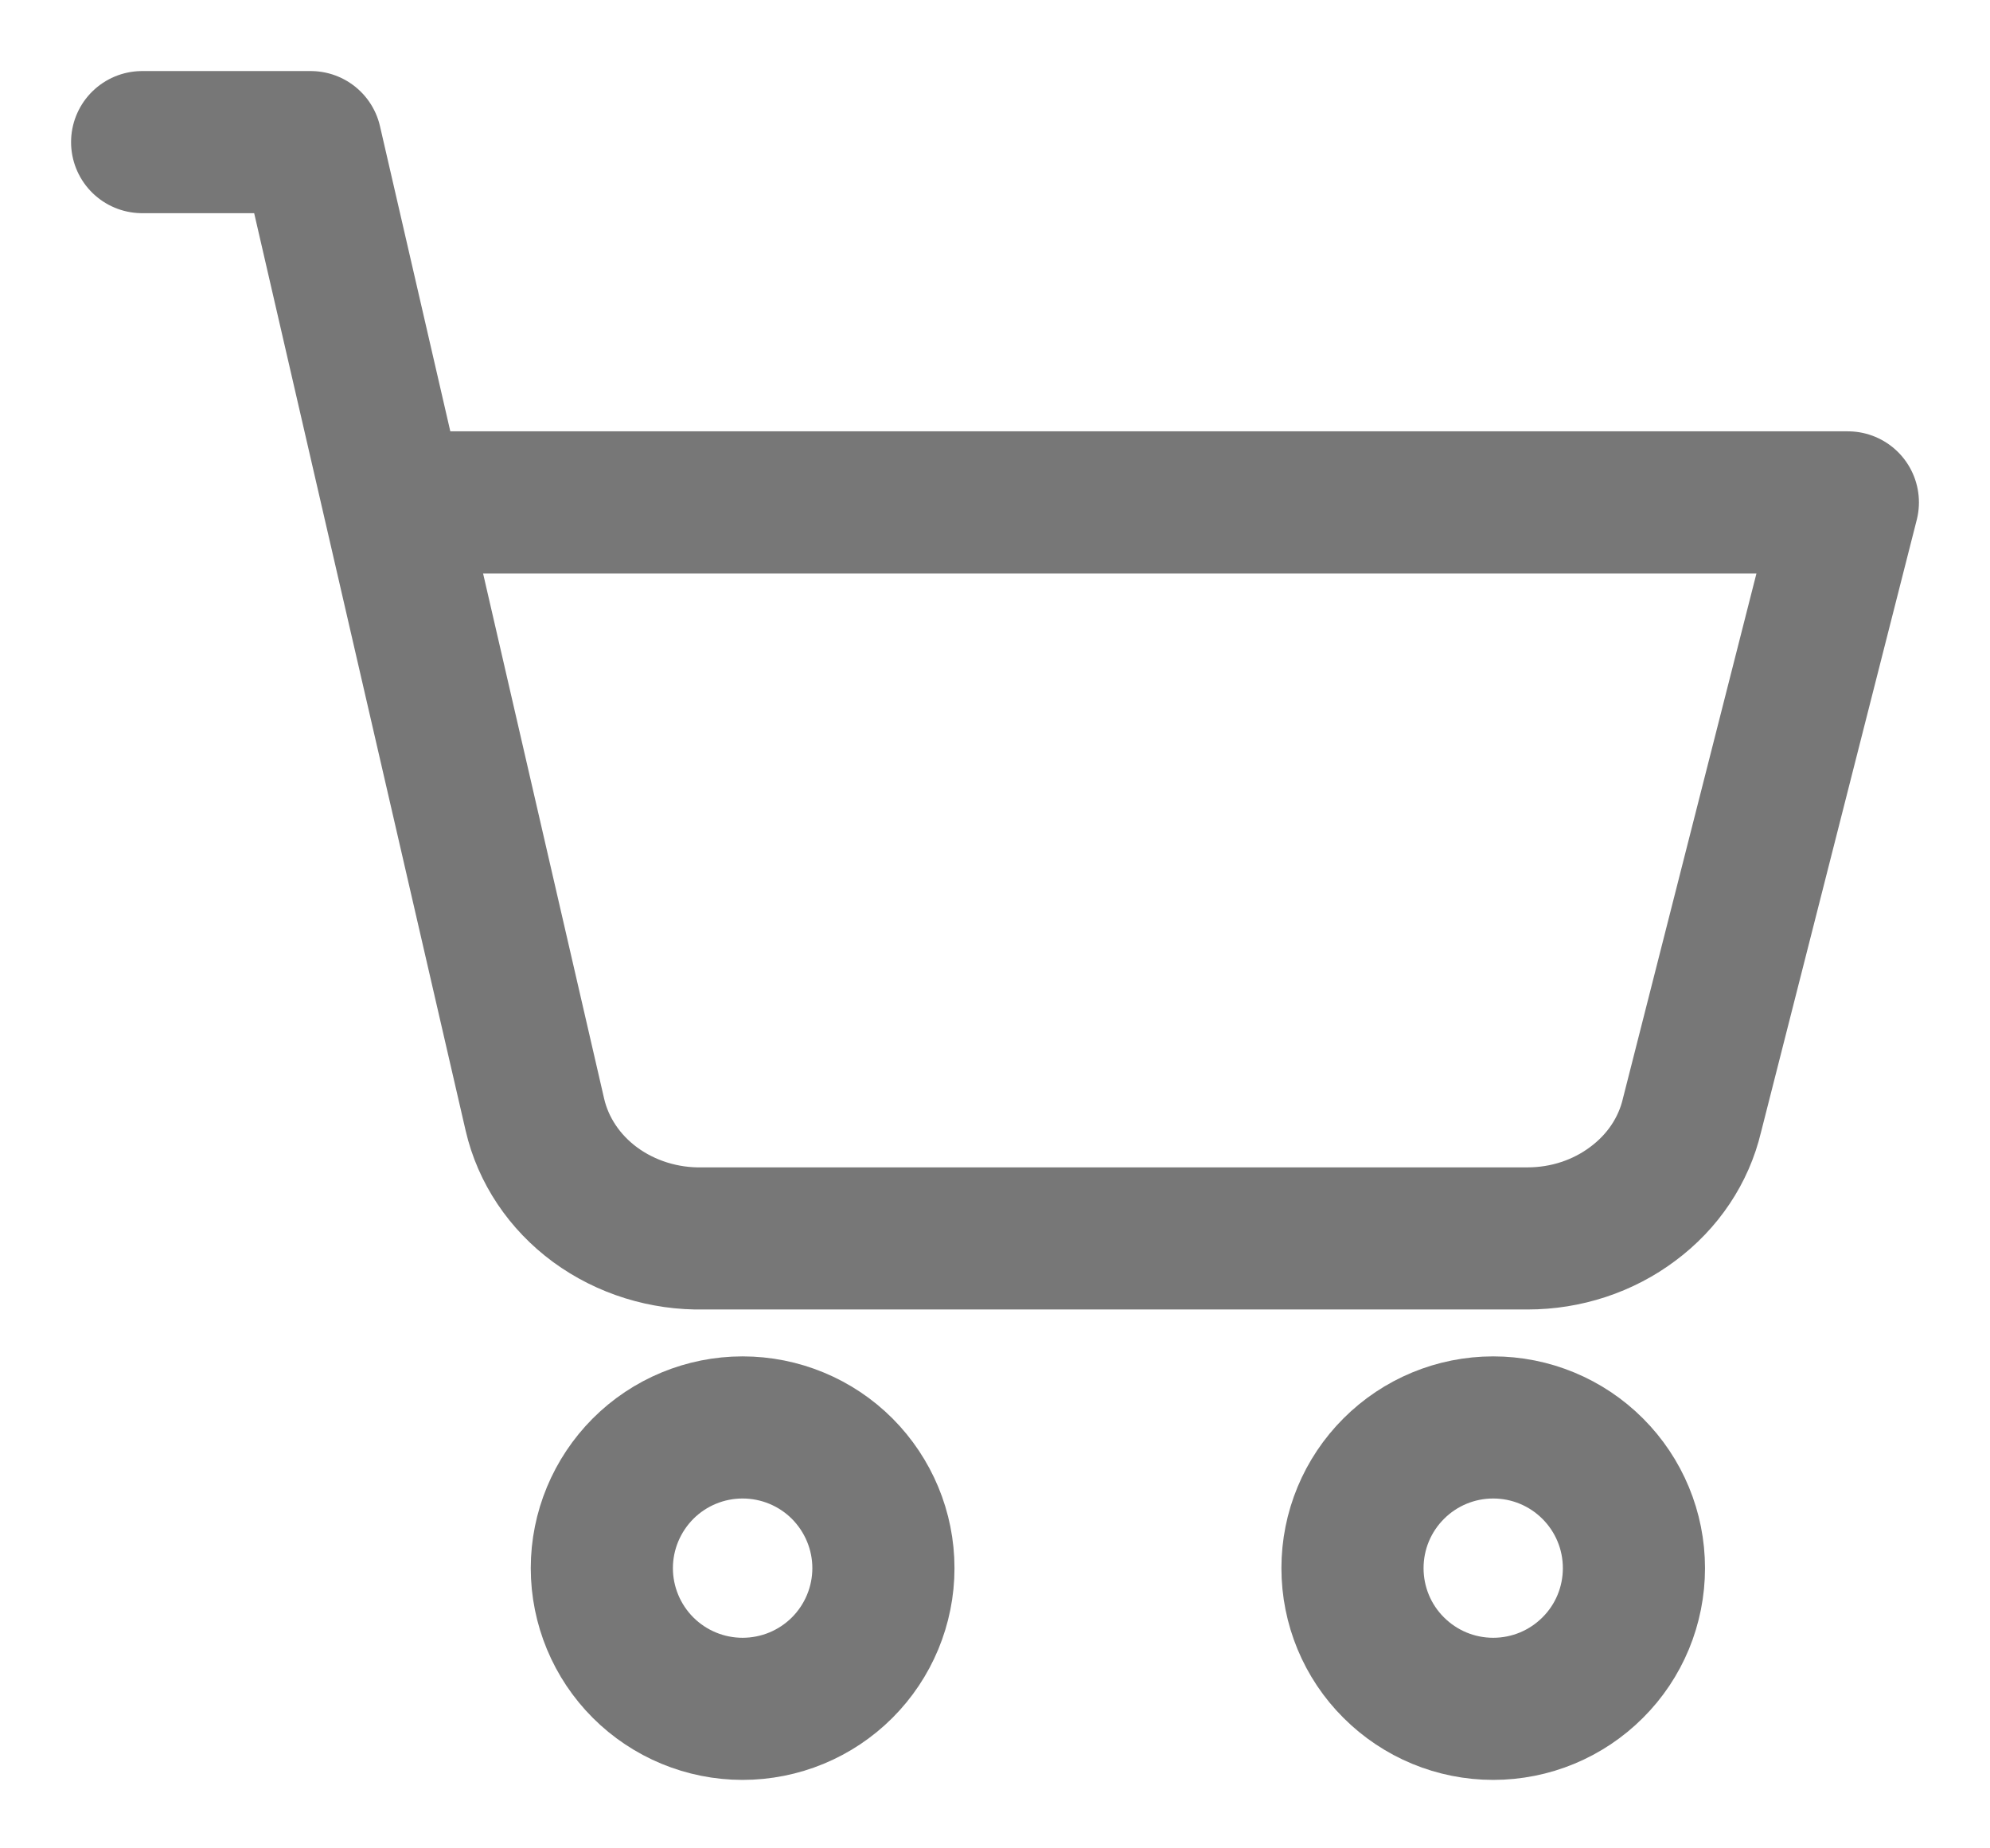
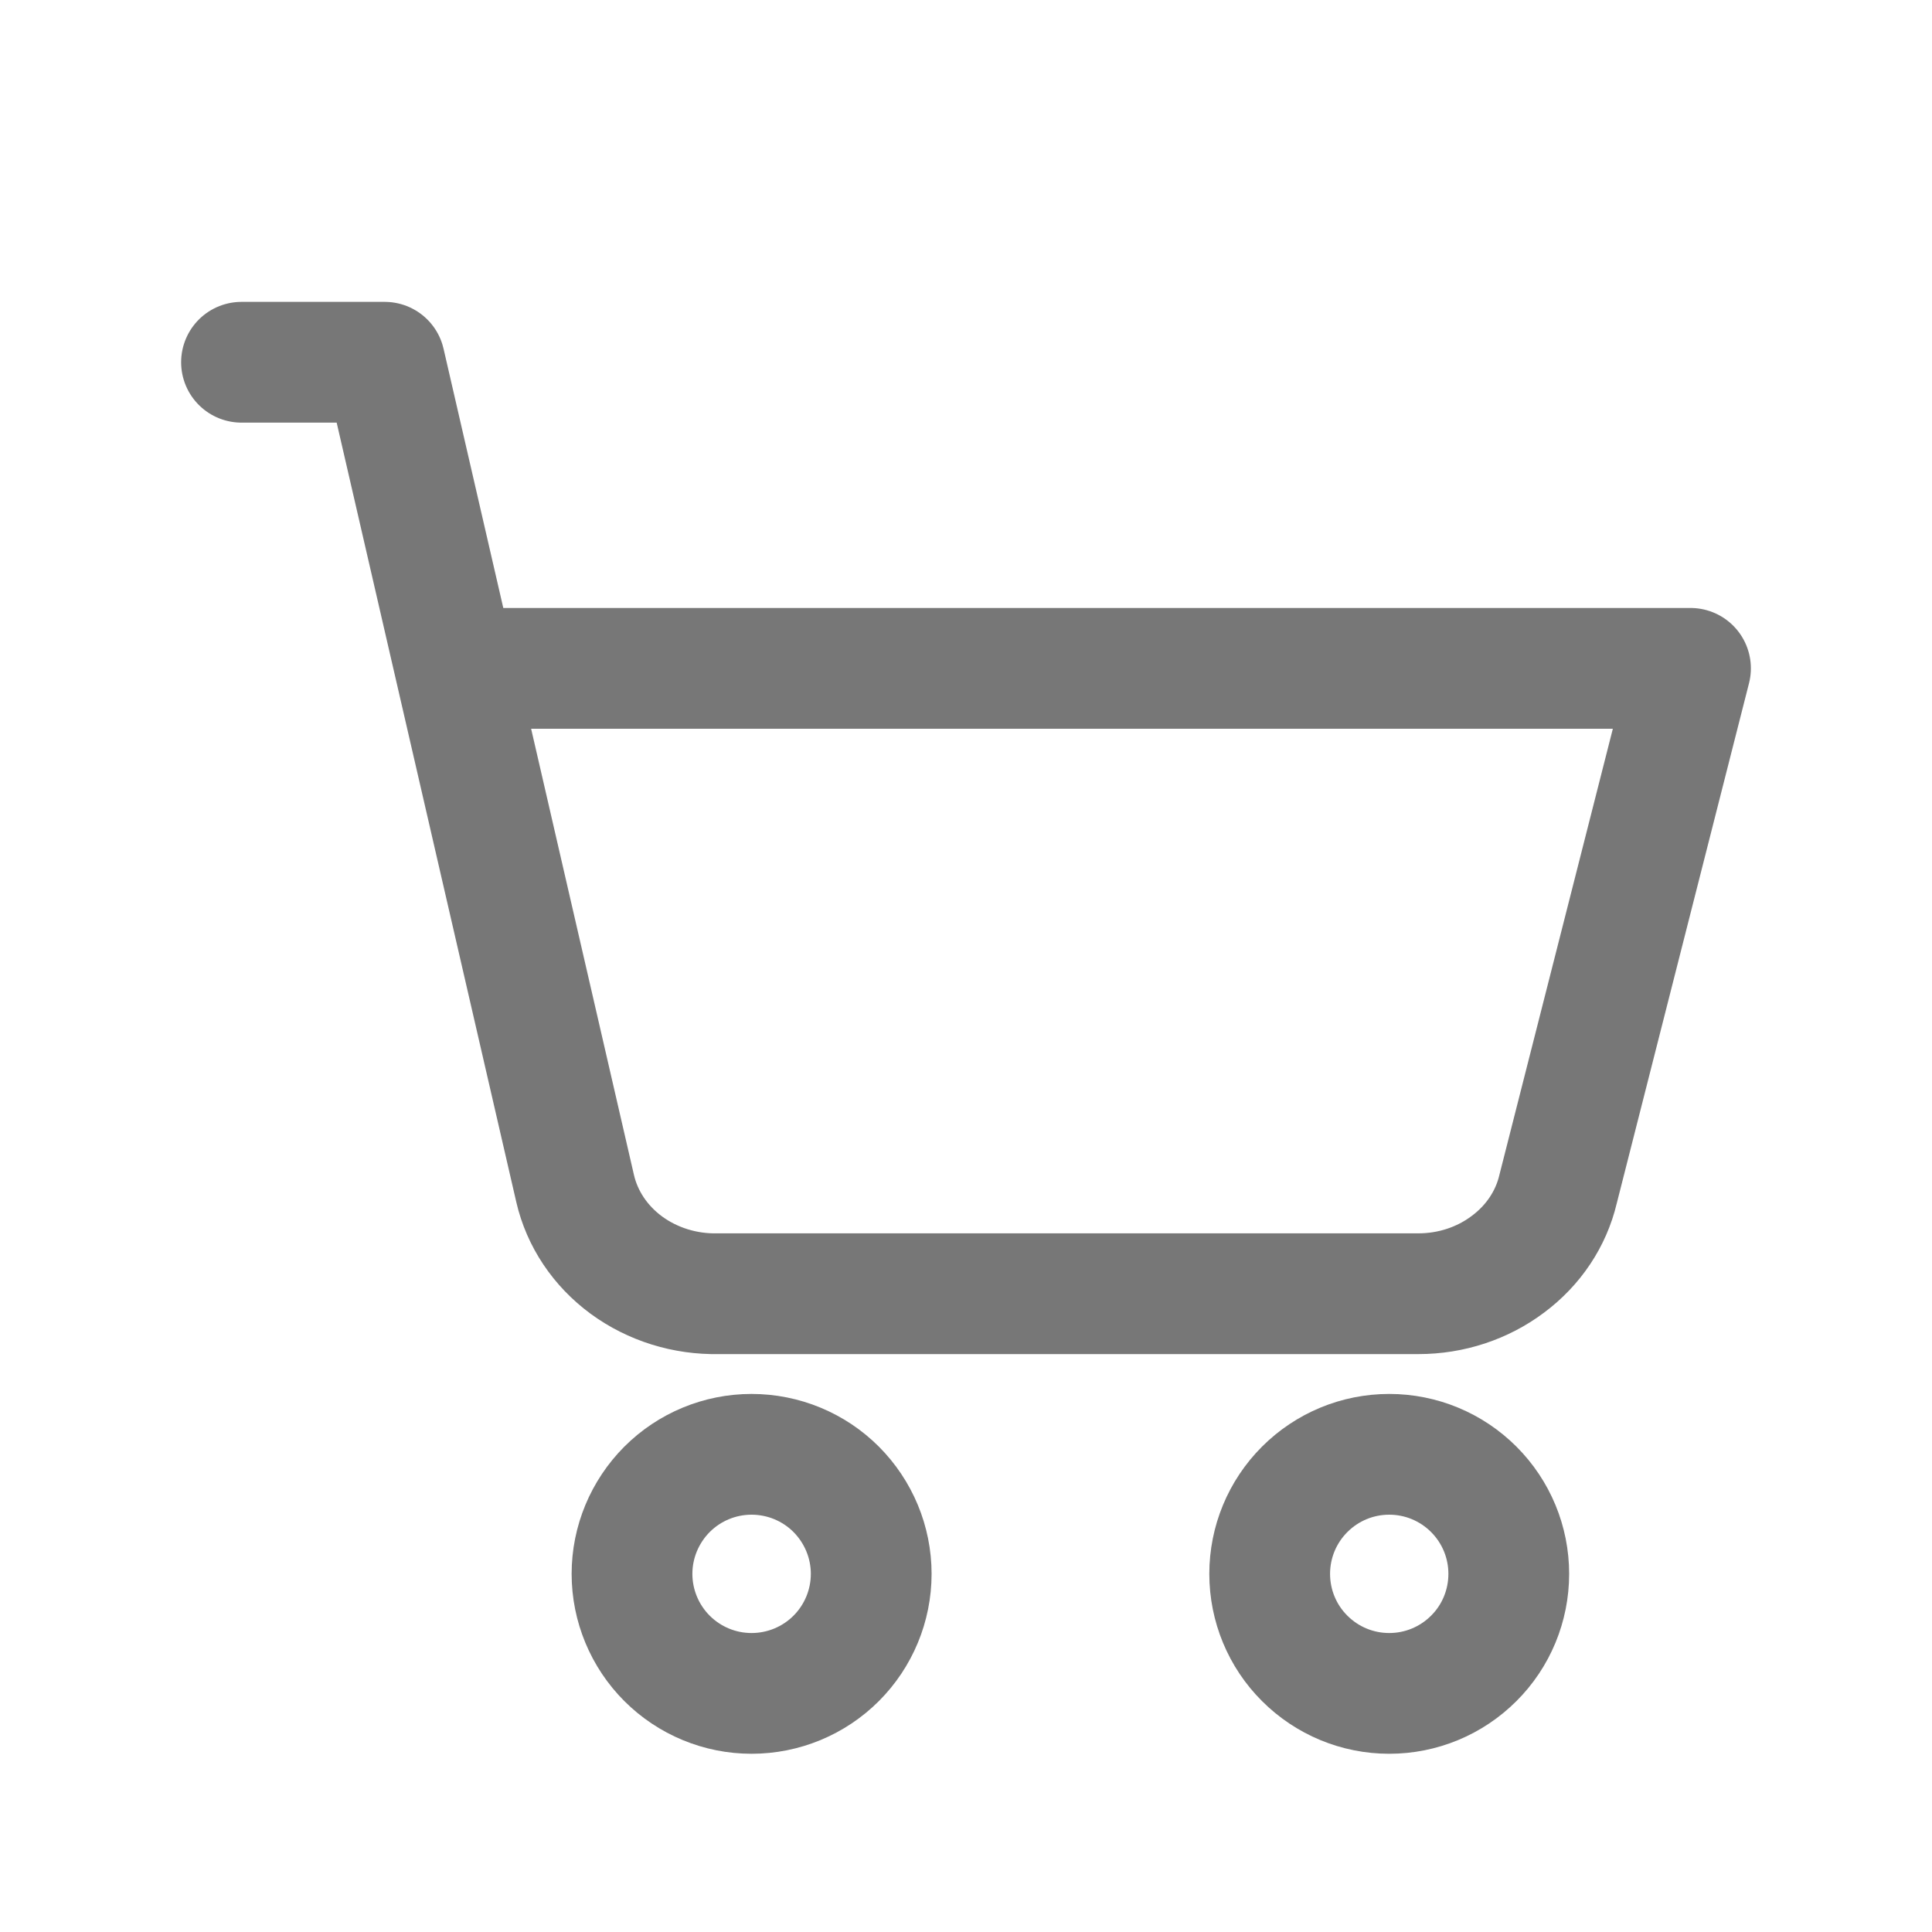
- <svg xmlns="http://www.w3.org/2000/svg" width="14" height="13" viewBox="0 0 14 13" fill="none">
-   <g id="Group">
-     <path id="Vector" d="M10.505 12.024C10.768 12.024 11.019 11.92 11.205 11.734C11.391 11.549 11.495 11.297 11.495 11.034C11.495 10.771 11.391 10.52 11.205 10.334C11.019 10.148 10.768 10.044 10.505 10.044C10.242 10.044 9.991 10.148 9.805 10.334C9.619 10.52 9.515 10.771 9.515 11.034C9.515 11.297 9.619 11.549 9.805 11.734C9.991 11.92 10.242 12.024 10.505 12.024ZM5.224 12.024C5.487 12.024 5.739 11.92 5.925 11.734C6.11 11.549 6.215 11.297 6.215 11.034C6.215 10.771 6.11 10.52 5.925 10.334C5.739 10.148 5.487 10.044 5.224 10.044C4.962 10.044 4.71 10.148 4.524 10.334C4.339 10.52 4.234 10.771 4.234 11.034C4.234 11.297 4.339 11.549 4.524 11.734C4.71 11.92 4.962 12.024 5.224 12.024Z" stroke="#777777" stroke-linecap="round" stroke-linejoin="round" />
-     <path id="Vector_2" d="M1 1H2.186L3.763 7.843C3.821 8.094 3.971 8.318 4.187 8.477C4.404 8.636 4.673 8.72 4.949 8.714H10.747C11.017 8.714 11.278 8.628 11.488 8.47C11.699 8.313 11.845 8.094 11.903 7.849L13 3.535H7.654H2.77" stroke="#777777" stroke-linecap="round" stroke-linejoin="round" />
-   </g>
+ <svg xmlns="http://www.w3.org/2000/svg" width="16" height="16" viewBox="0 0 16 16" fill="none">
+   <path d="M11.505 14.024C11.768 14.024 12.019 13.92 12.205 13.734C12.391 13.549 12.495 13.297 12.495 13.034C12.495 12.771 12.391 12.52 12.205 12.334C12.019 12.148 11.768 12.044 11.505 12.044C11.242 12.044 10.991 12.148 10.805 12.334C10.619 12.52 10.515 12.771 10.515 13.034C10.515 13.297 10.619 13.549 10.805 13.734C10.991 13.92 11.242 14.024 11.505 14.024ZM6.224 14.024C6.487 14.024 6.739 13.92 6.925 13.734C7.11 13.549 7.215 13.297 7.215 13.034C7.215 12.771 7.11 12.52 6.925 12.334C6.739 12.148 6.487 12.044 6.224 12.044C5.962 12.044 5.71 12.148 5.524 12.334C5.339 12.52 5.234 12.771 5.234 13.034C5.234 13.297 5.339 13.549 5.524 13.734C5.71 13.92 5.962 14.024 6.224 14.024Z" stroke="#777777" stroke-linecap="round" stroke-linejoin="round" />
+   <path d="M2 3H3.186L4.763 9.843C4.821 10.094 4.971 10.318 5.187 10.477C5.404 10.636 5.673 10.72 5.949 10.714H11.747C12.017 10.714 12.278 10.628 12.488 10.47C12.699 10.313 12.845 10.094 12.903 9.849L14 5.535H8.654H3.77" stroke="#777777" stroke-linecap="round" stroke-linejoin="round" />
</svg>
